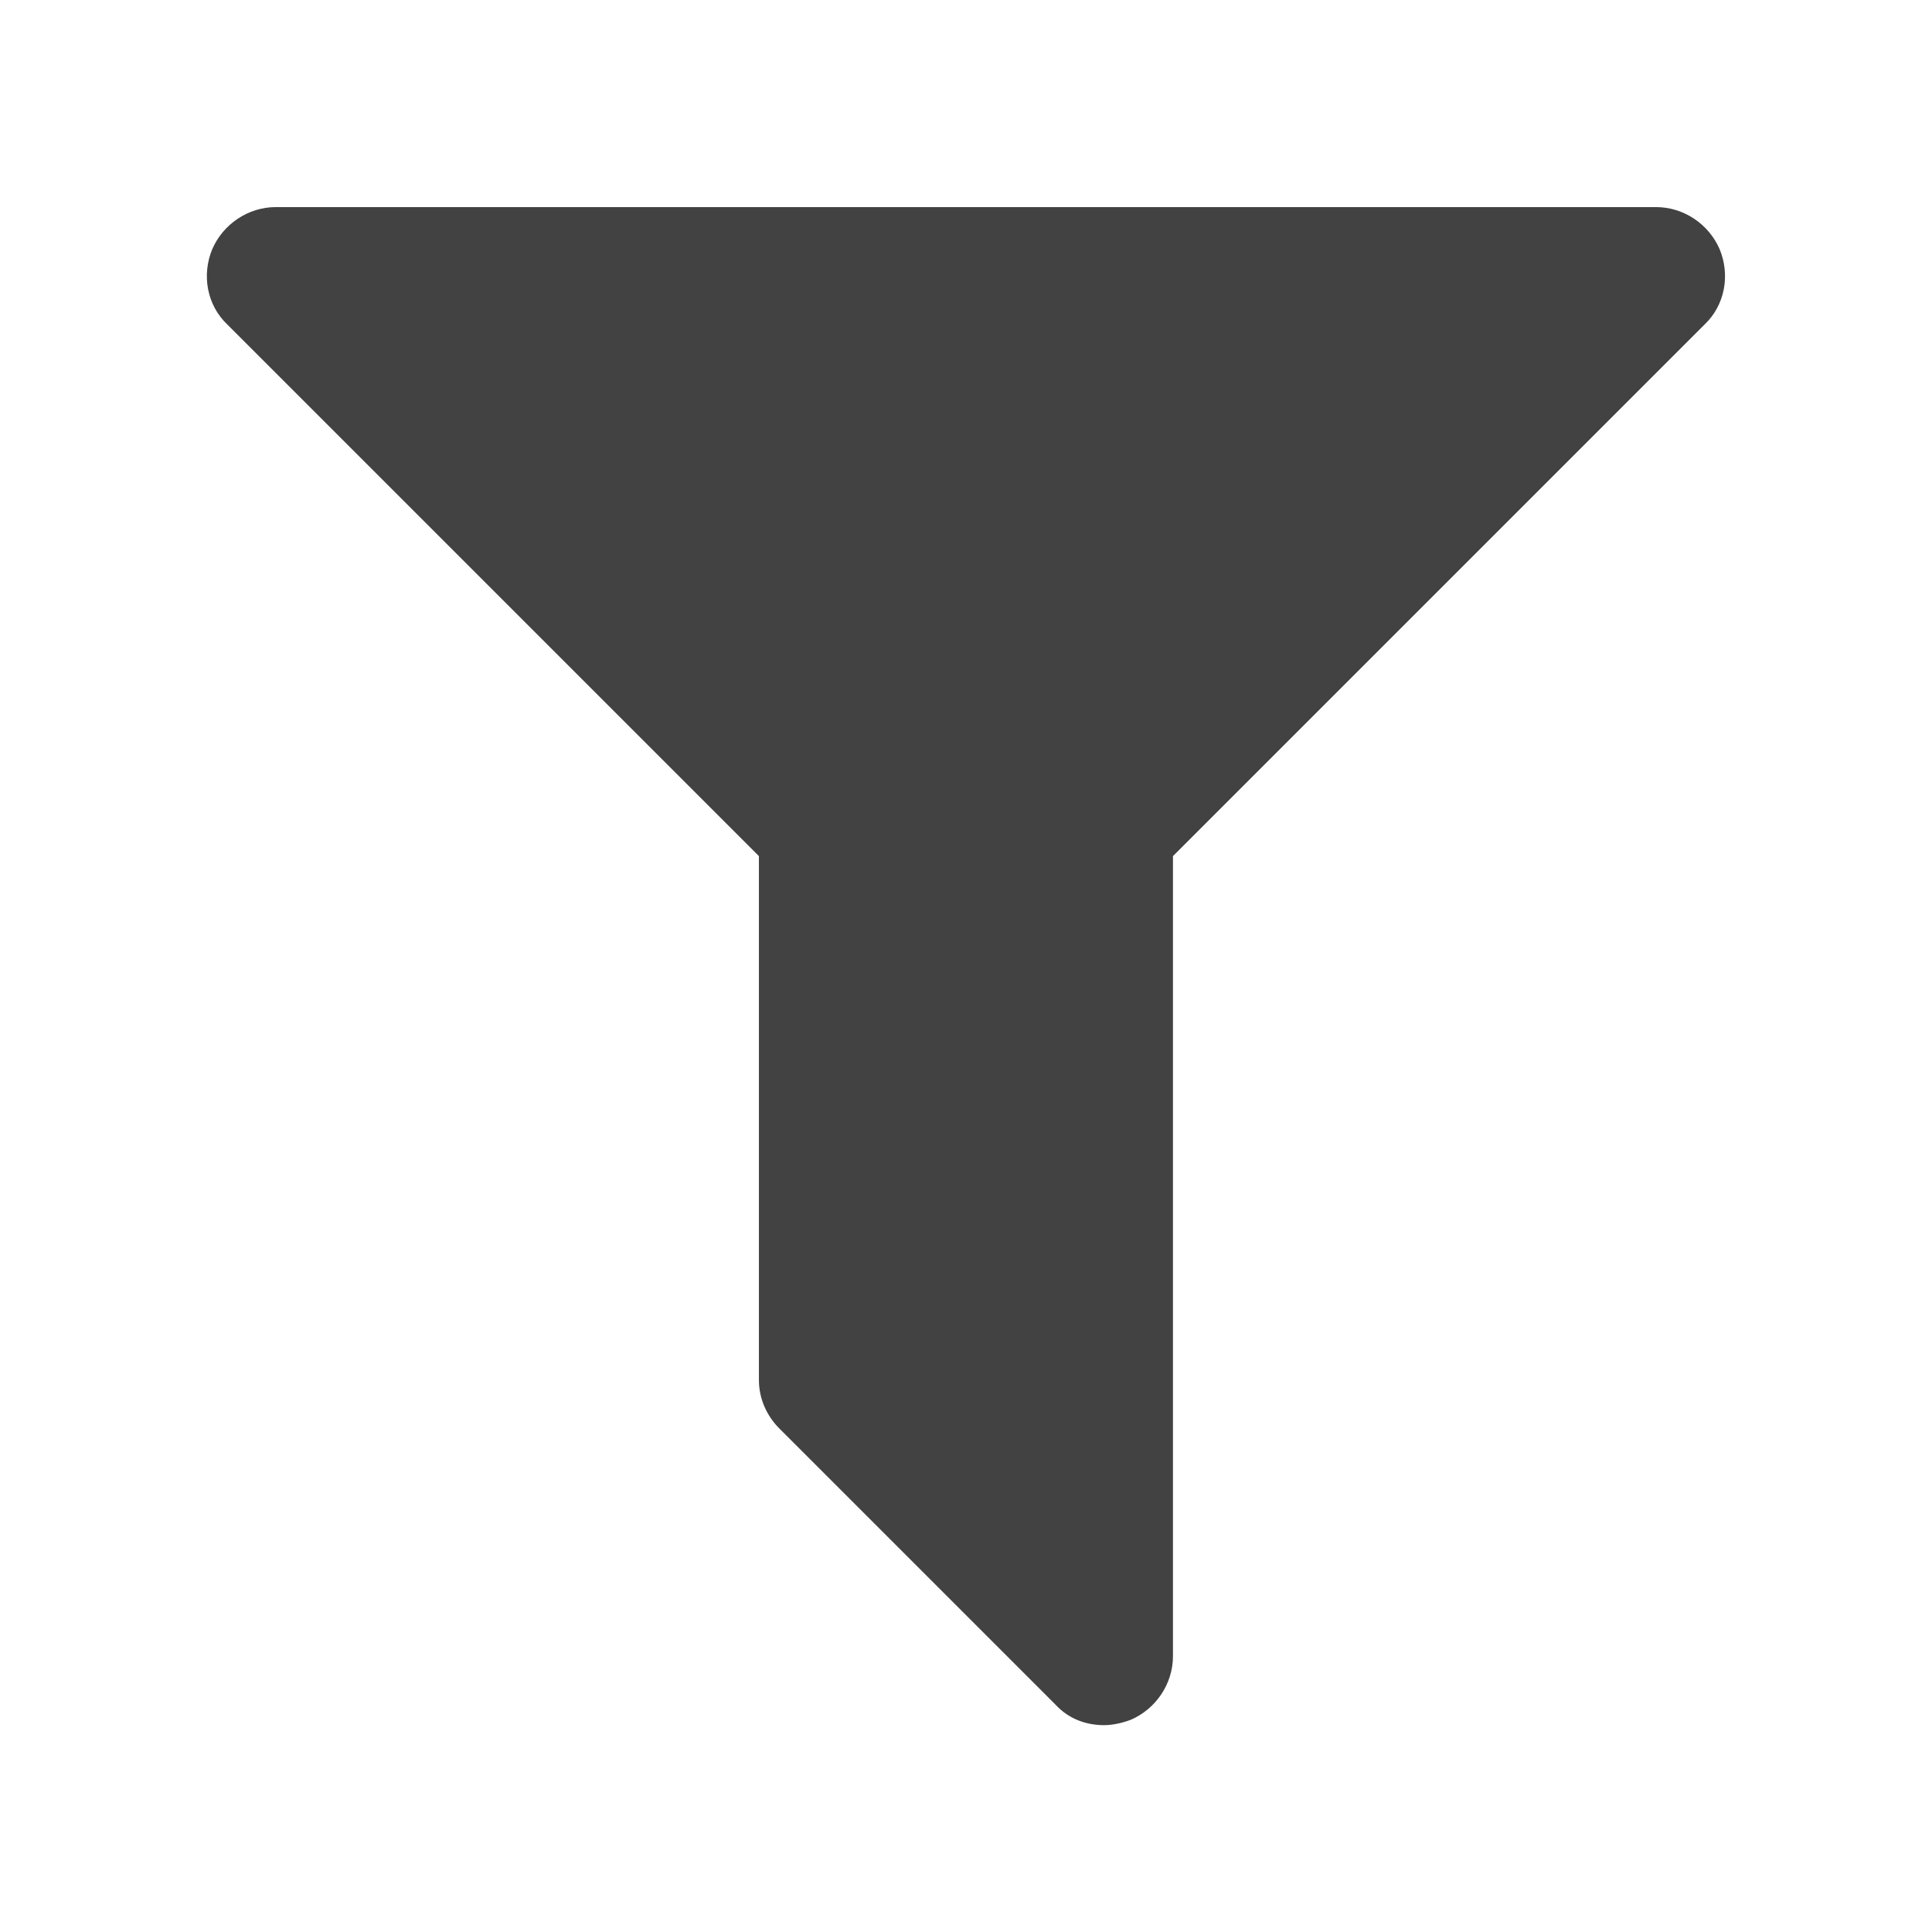
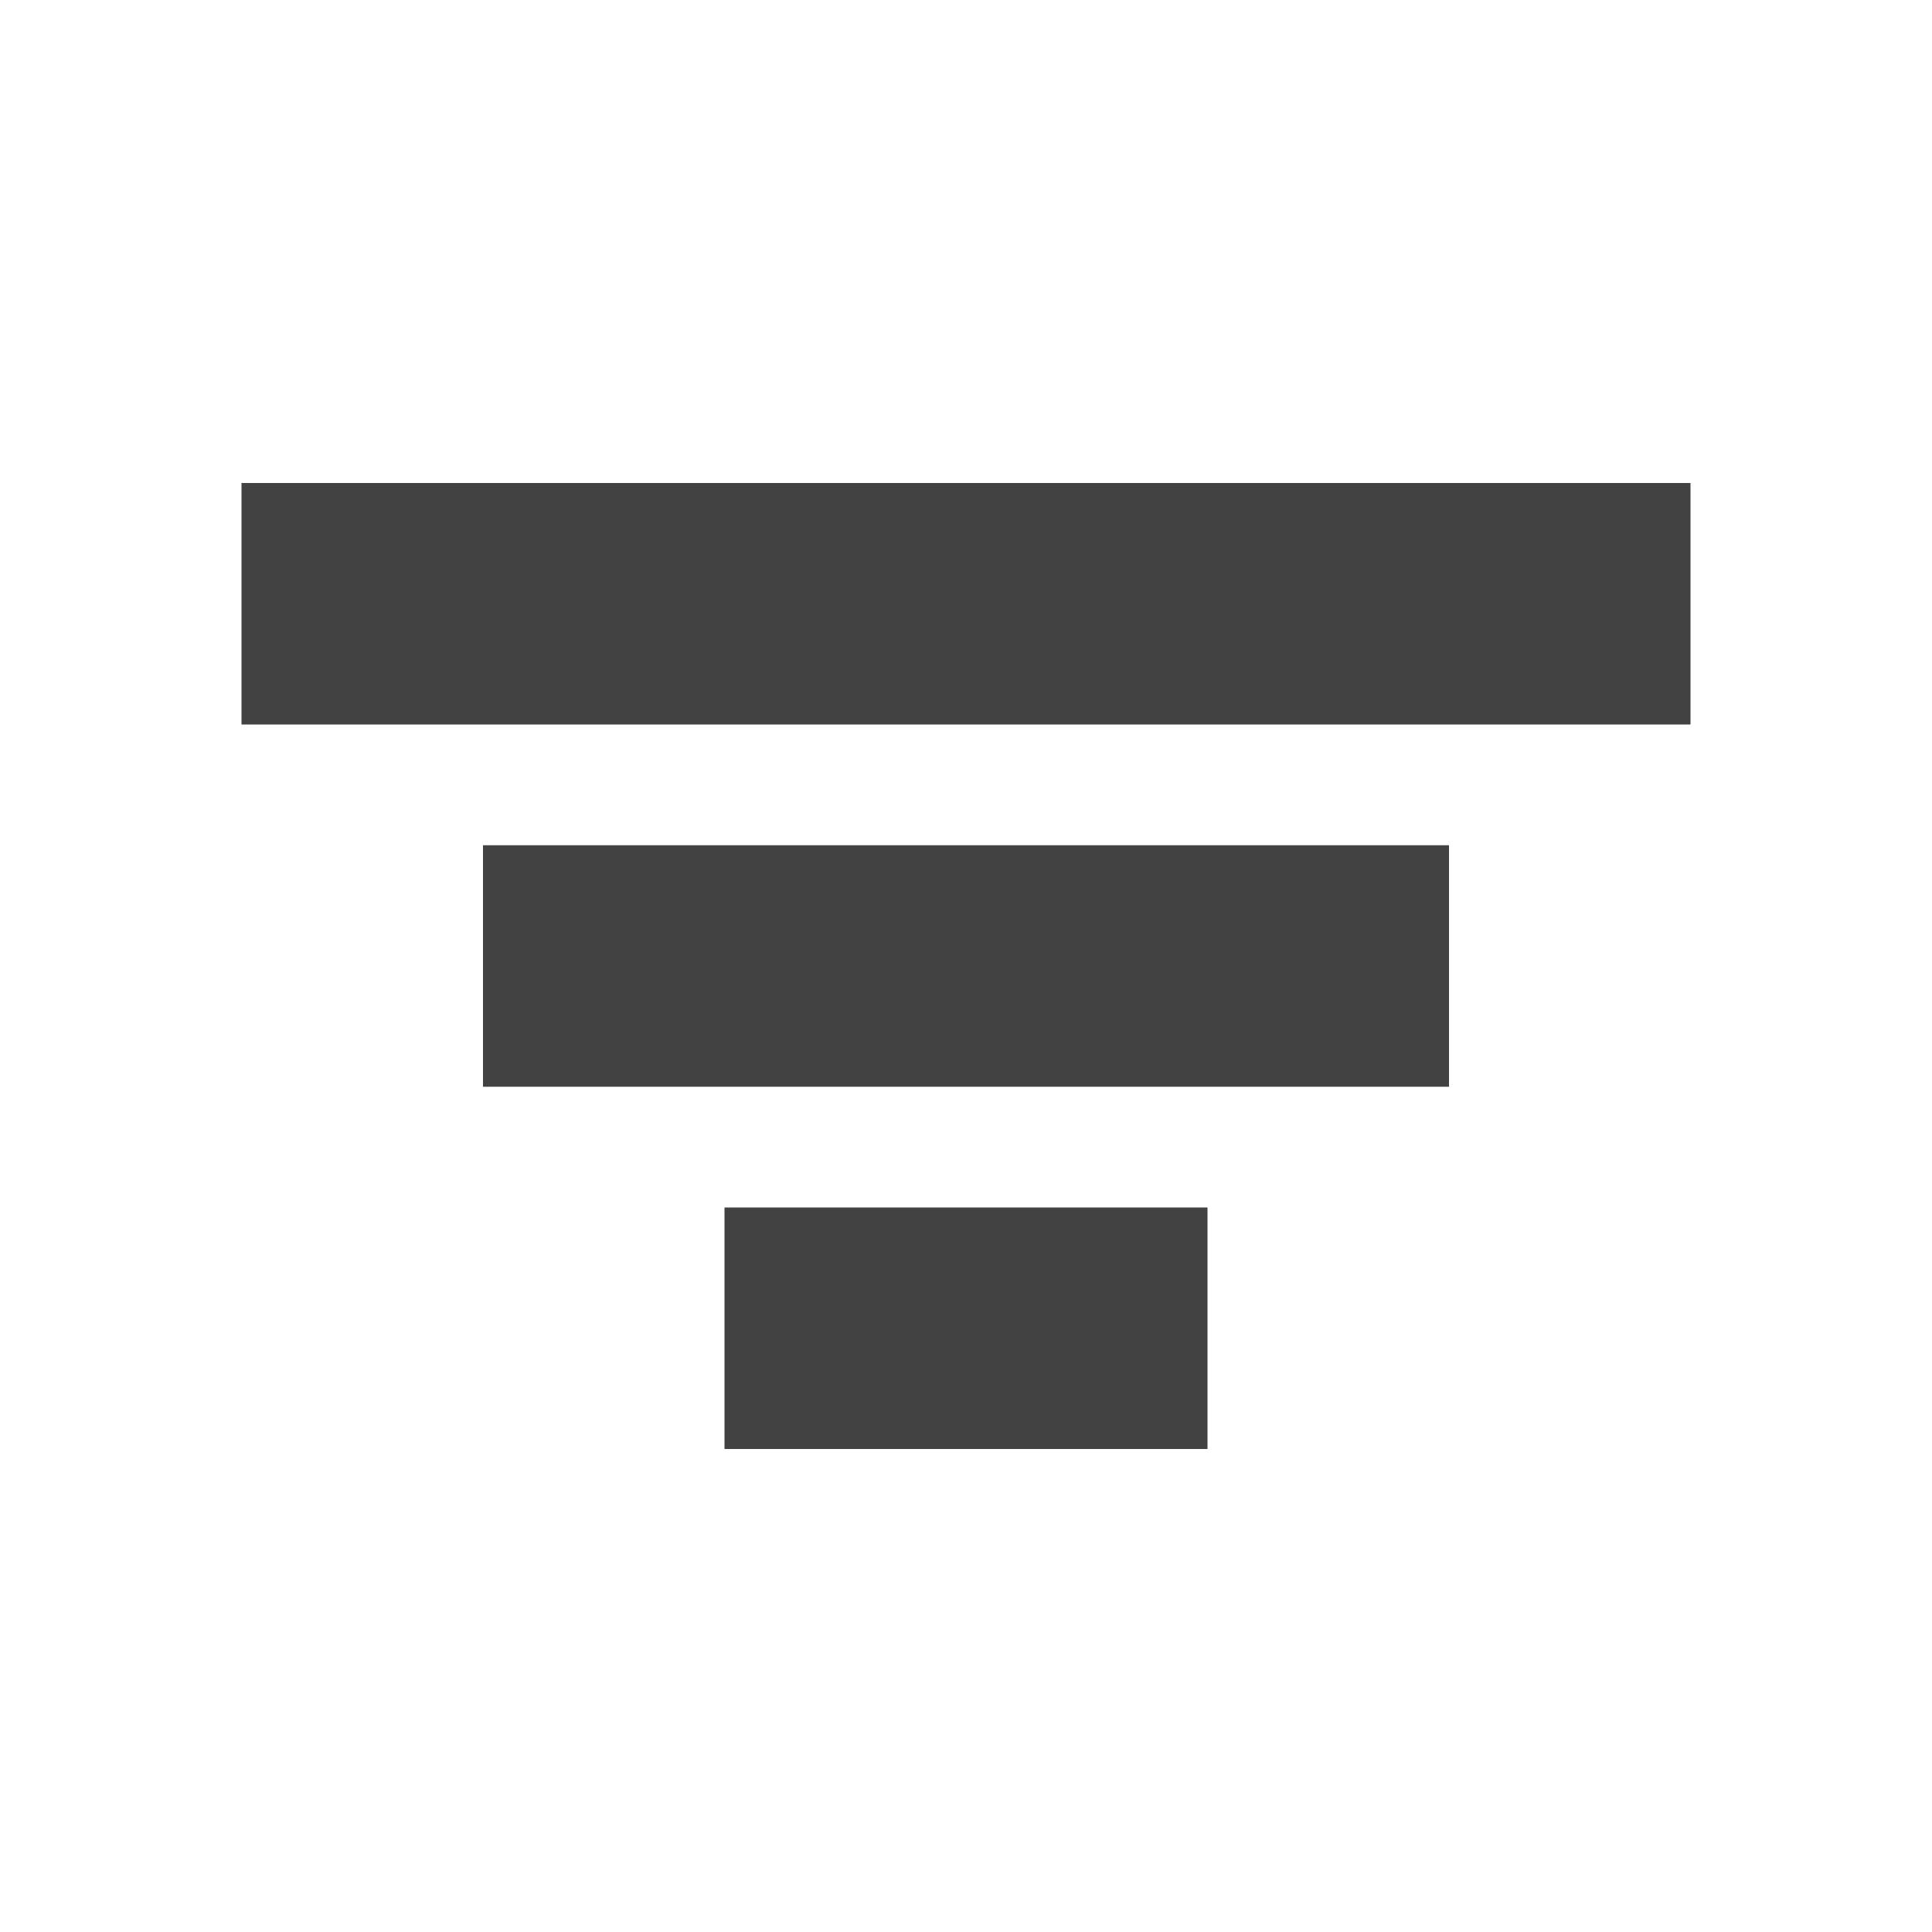
- <svg xmlns="http://www.w3.org/2000/svg" version="1.1" width="16" height="16" viewBox="0 0 16 16">
-   <path fill="#424242" d="M14.241 2.063c0.089 0.214 0.045 0.464-0.125 0.625l-4.402 4.402v6.625c0 0.232-0.143 0.438-0.348 0.527-0.071 0.027-0.152 0.045-0.223 0.045-0.152 0-0.295-0.054-0.402-0.17l-2.286-2.286c-0.107-0.107-0.17-0.25-0.17-0.402v-4.339l-4.402-4.402c-0.17-0.161-0.214-0.411-0.125-0.625 0.089-0.205 0.295-0.348 0.527-0.348h11.429c0.232 0 0.438 0.143 0.527 0.348z" />
+ <svg xmlns="http://www.w3.org/2000/svg" width="16" height="16" viewBox="0 0 16 16" fill="none">
+   <path d="M10 10H6V12H10V10Z" fill="#424242" />
+   <path d="M12 7H4V9H12V7Z" fill="#424242" />
+   <path d="M14 4H2V6H14V4Z" fill="#424242" />
</svg>
